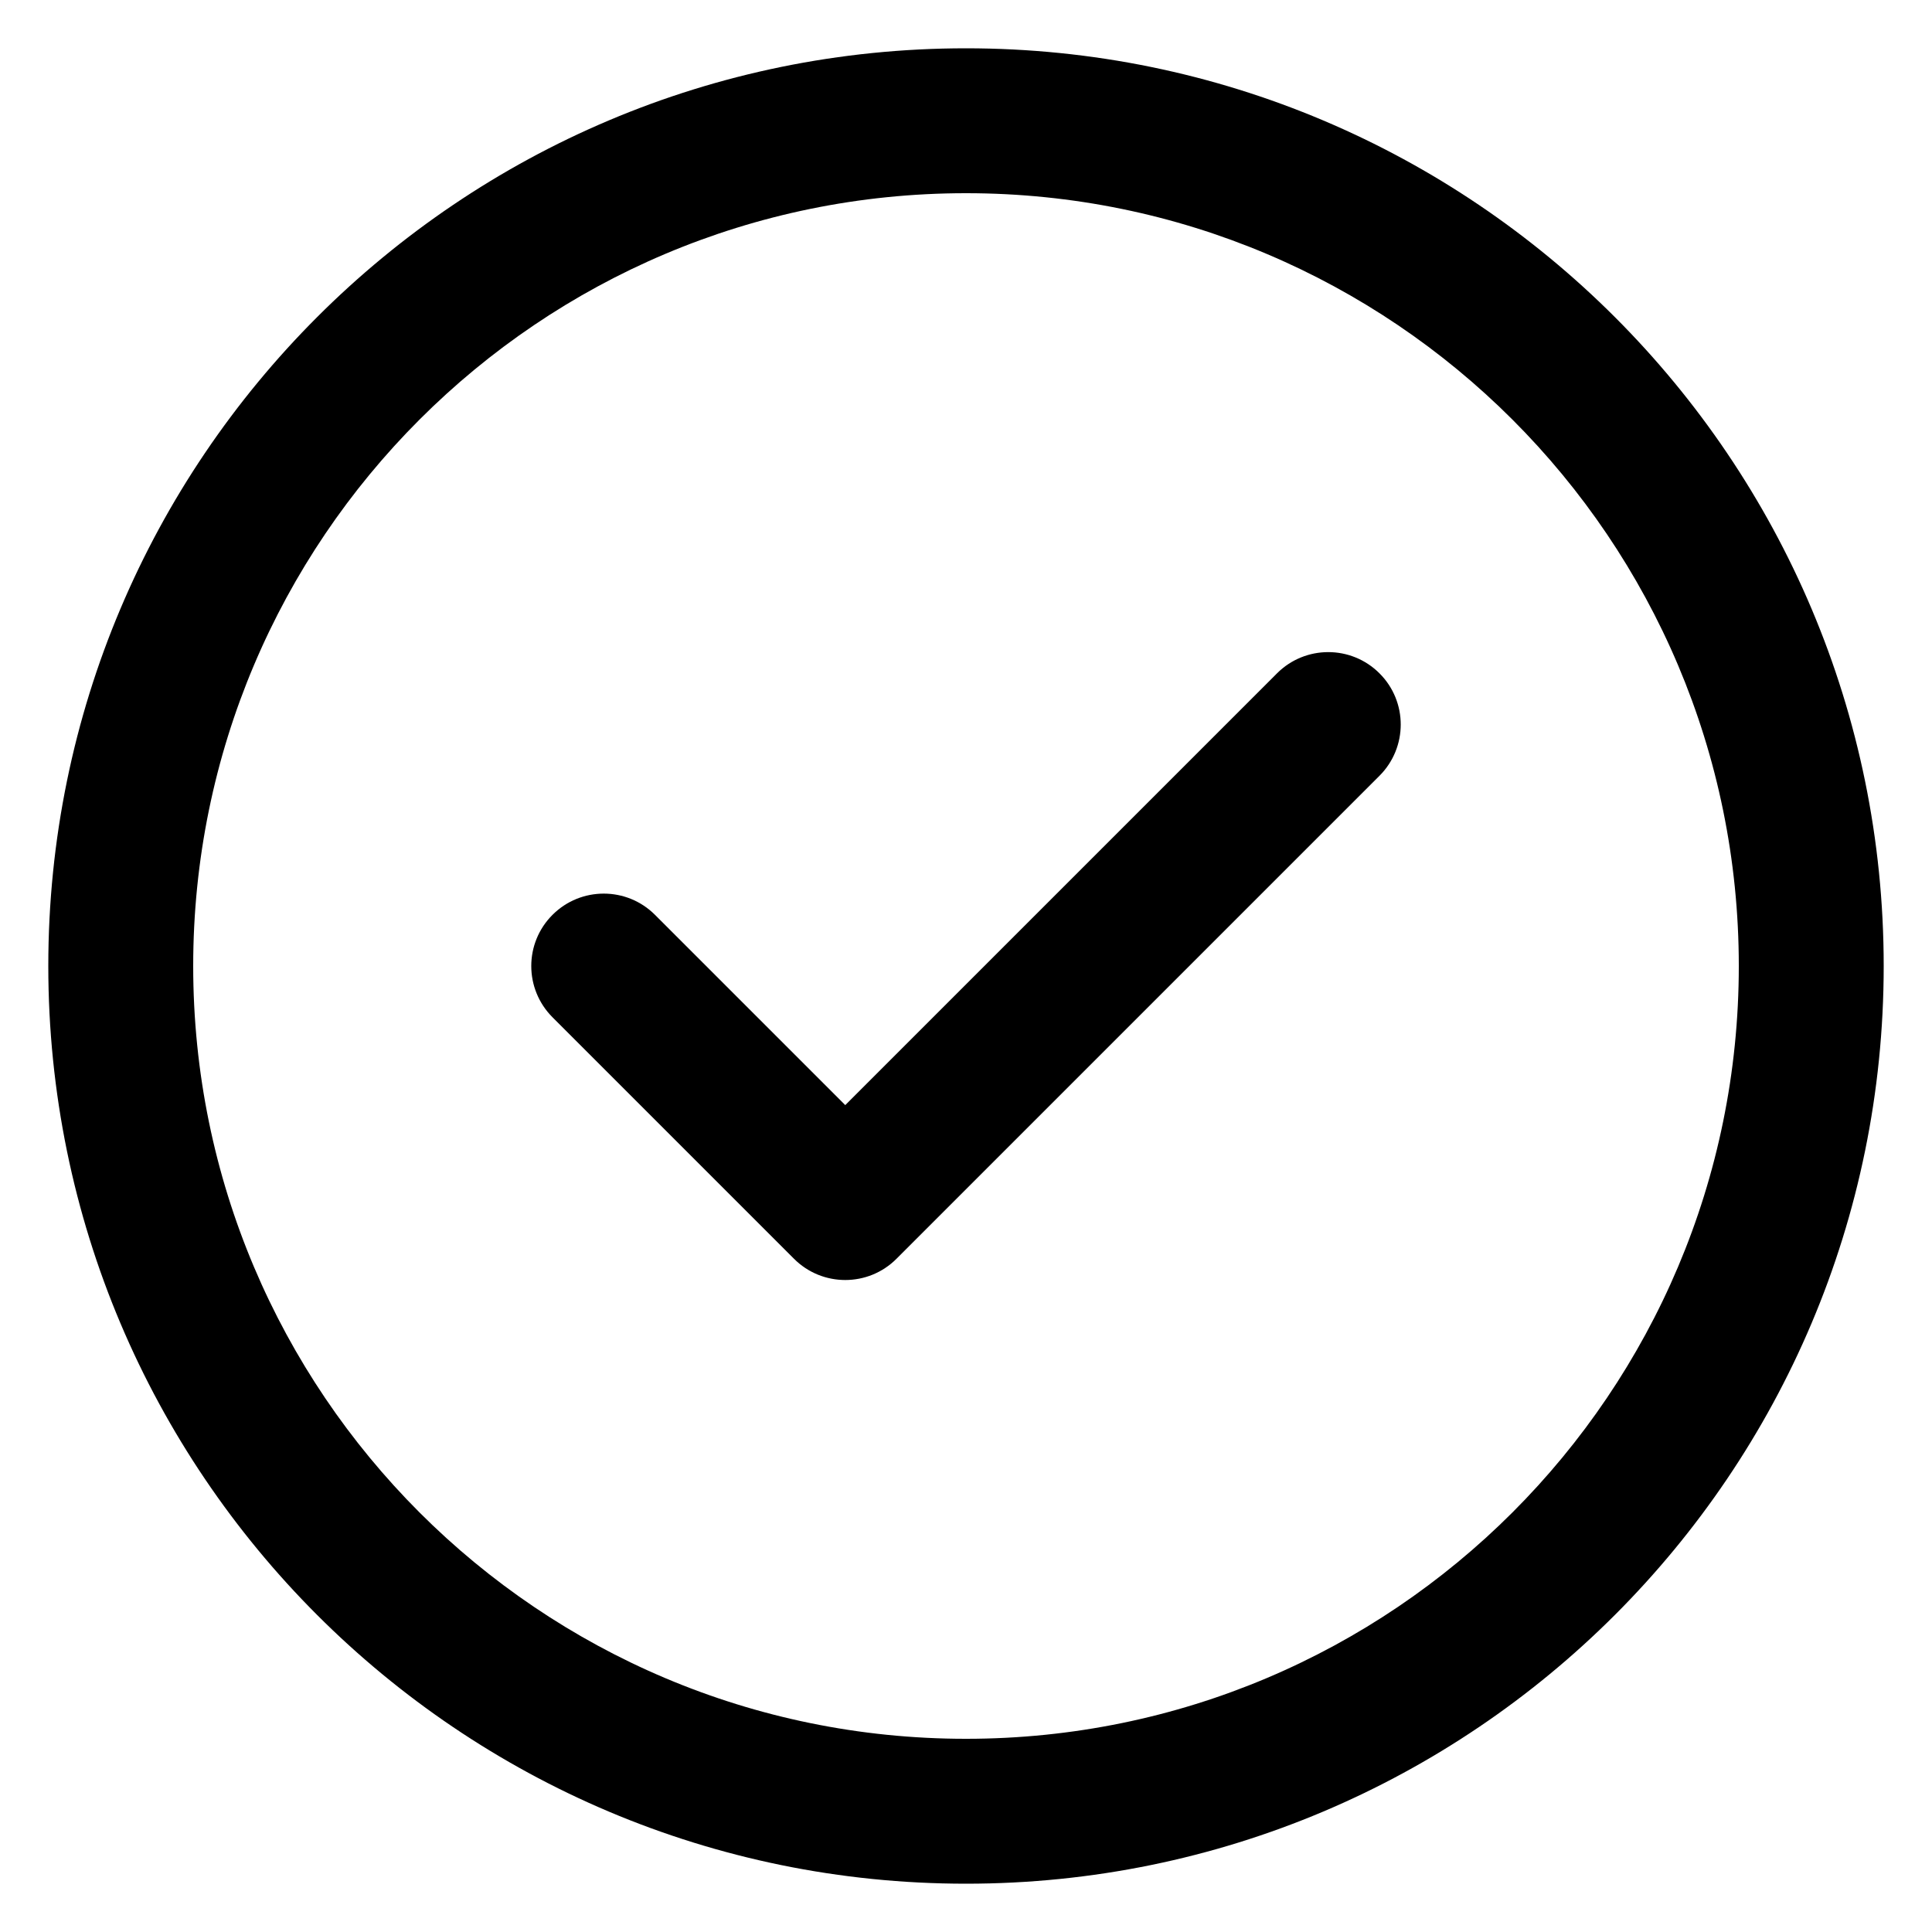
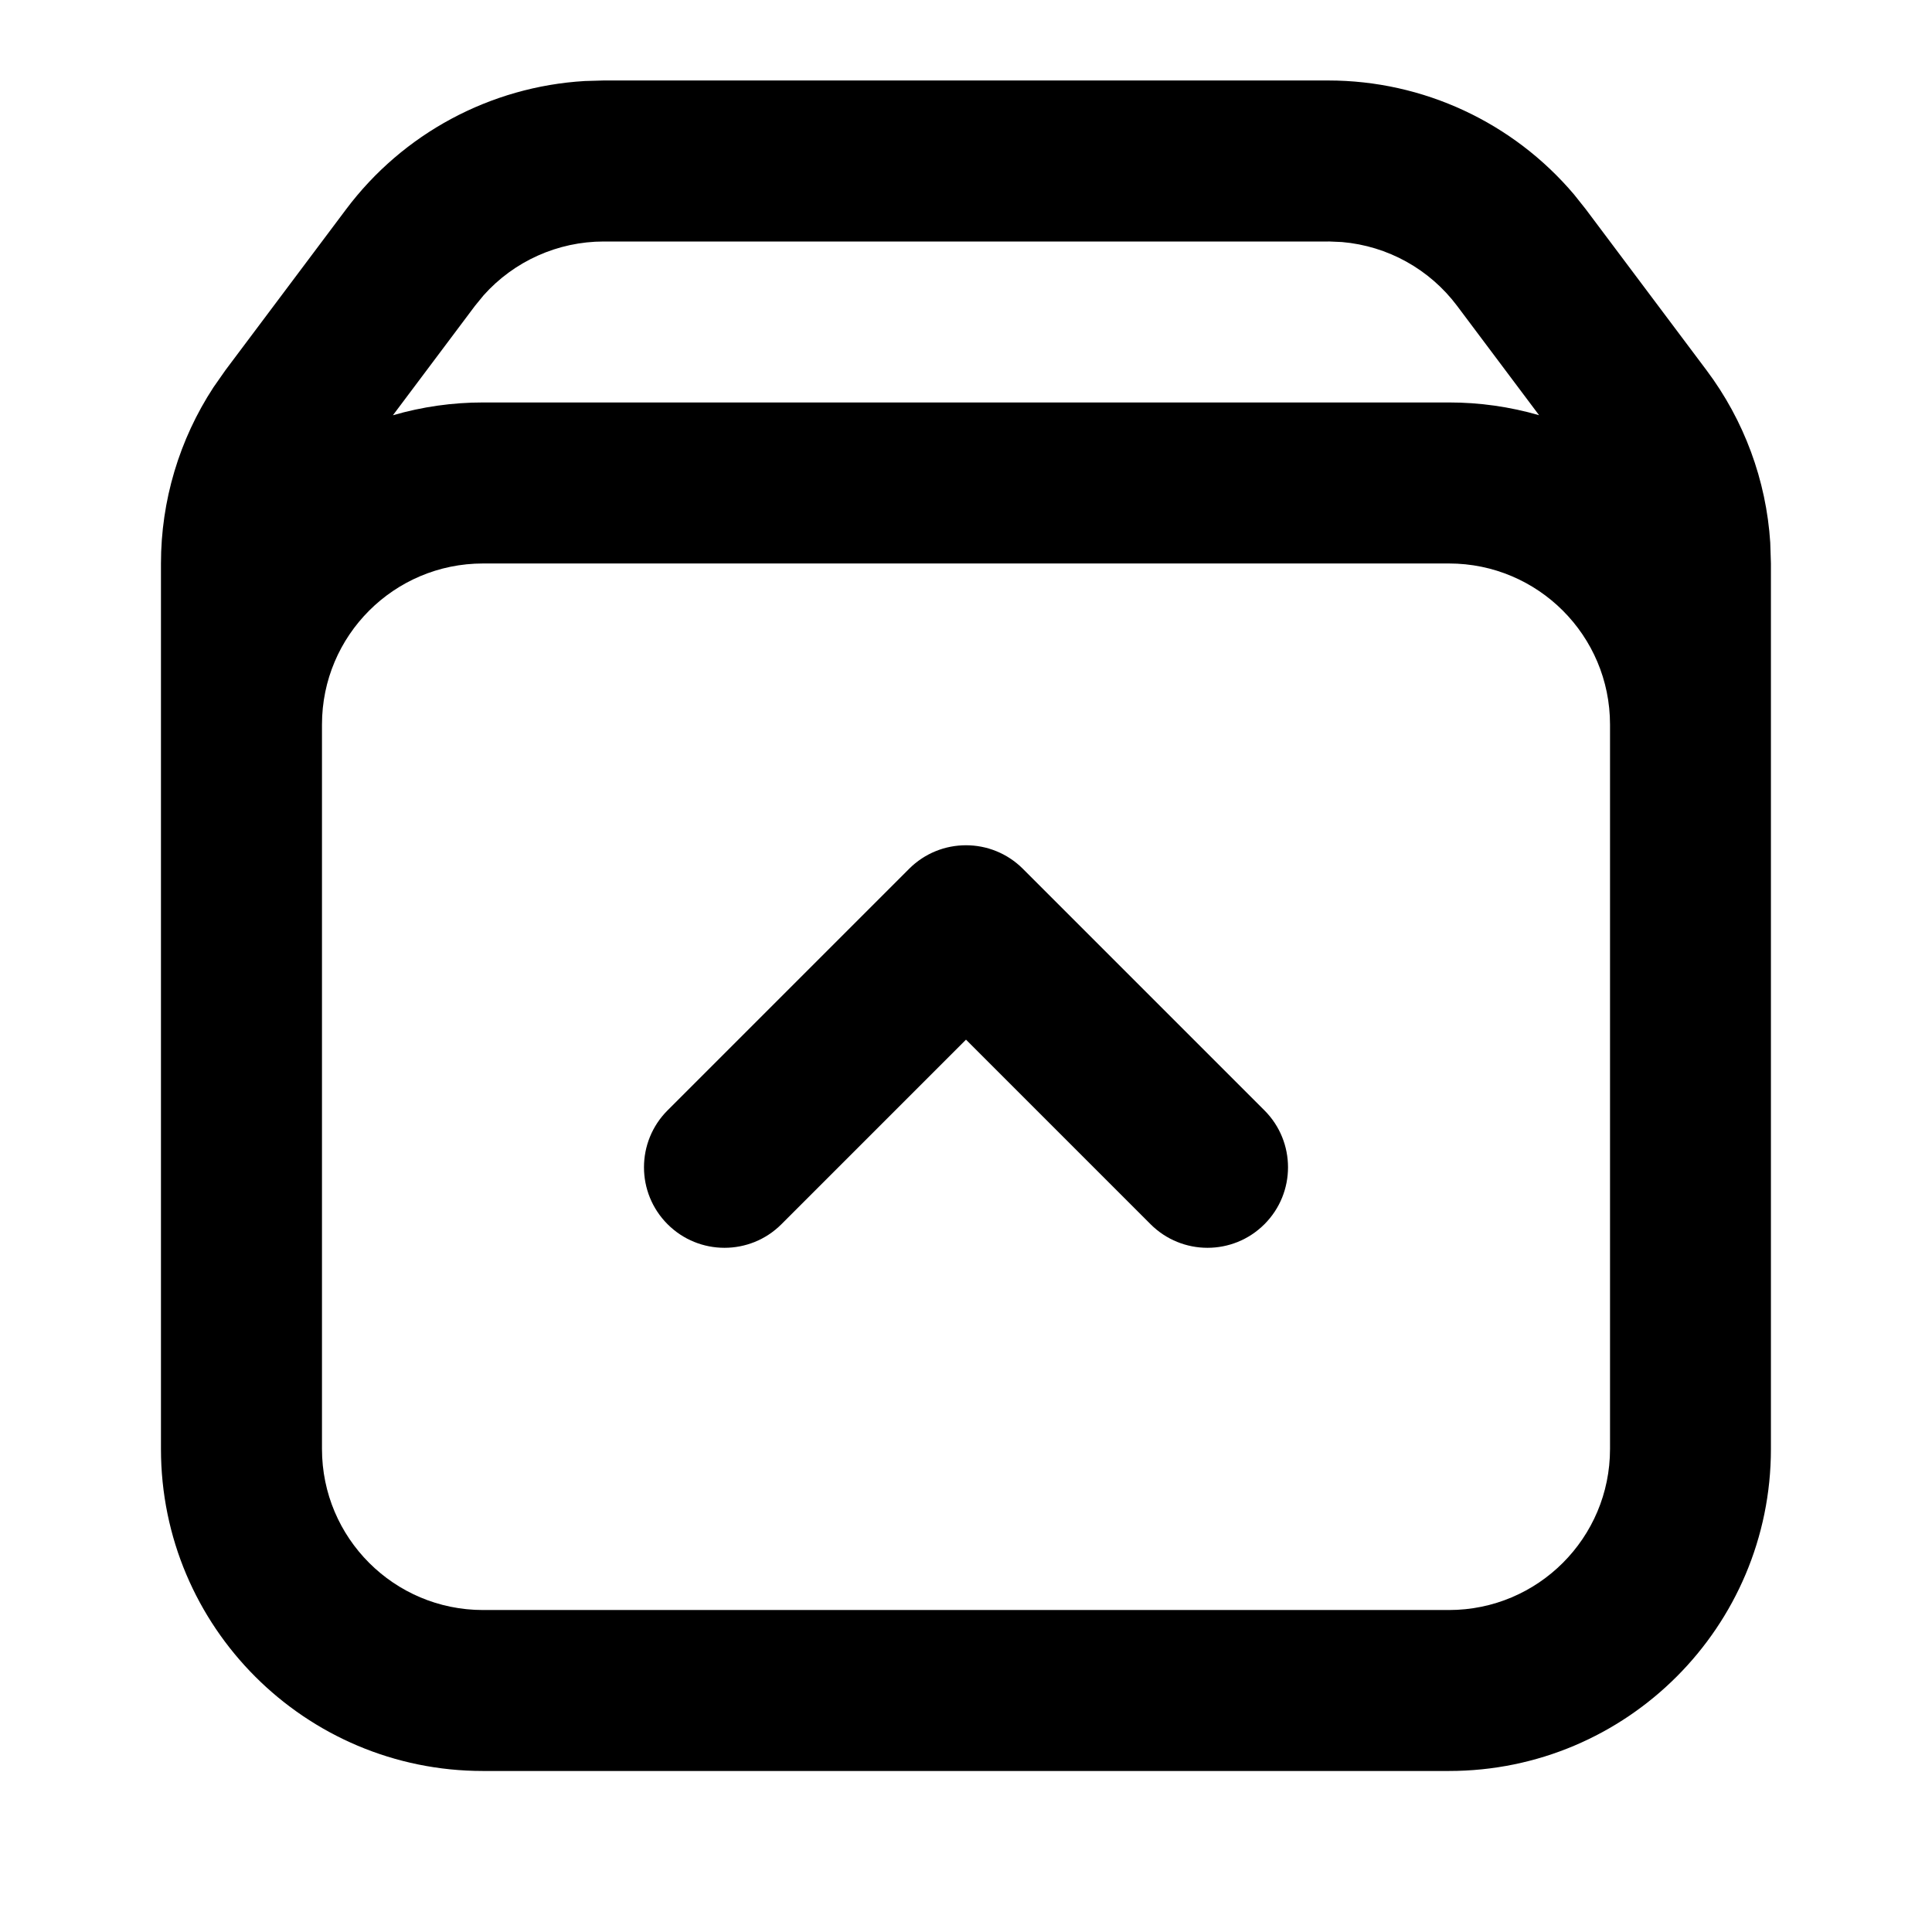
- <svg xmlns="http://www.w3.org/2000/svg" width="32" height="32" viewBox="0 0 16 16" fill="none">
-   <path fill-rule="evenodd" clip-rule="evenodd" d="M1.6 8C1.6 4.466 4.465 1.6 8 1.6C11.534 1.6 14.4 4.466 14.4 8C14.4 11.535 11.534 14.4 8 14.4C4.465 14.4 1.6 11.535 1.6 8ZM8 0.4C3.803 0.4 0.4 3.803 0.4 8C0.4 12.198 3.803 15.6 8 15.6C12.197 15.6 15.6 12.198 15.6 8C15.6 3.803 12.197 0.4 8 0.4ZM11.424 6.425C11.659 6.19 11.659 5.81 11.424 5.576C11.19 5.342 10.81 5.342 10.576 5.576L7 9.152L5.424 7.576C5.19 7.342 4.81 7.342 4.576 7.576C4.341 7.81 4.341 8.19 4.576 8.425L6.576 10.425C6.81 10.659 7.19 10.659 7.424 10.425L11.424 6.425Z" fill="currentColor" />
+ <svg xmlns="http://www.w3.org/2000/svg" width="32" height="32">
+   <path d="M10 1.333h12c1.574 0 3.061.695 4.071 1.888l.195.245 2 2.667a5.326 5.326 0 0 1 1.055 2.855l.011.345V24a5.333 5.333 0 0 1-5.333 5.333h-16A5.333 5.333 0 0 1 2.666 24V9.333c0-1.039.303-2.052.869-2.917l.198-.283 2-2.667a5.334 5.334 0 0 1 3.953-2.124l.313-.009zm14 8H8A2.667 2.667 0 0 0 5.333 12v12A2.667 2.667 0 0 0 8 26.667h16A2.667 2.667 0 0 0 26.667 24V12A2.667 2.667 0 0 0 24 9.333zm-7.057 5.058 4 4a1.333 1.333 0 1 1-1.886 1.886L16 17.22l-3.057 3.057a1.333 1.333 0 1 1-1.886-1.886l4-4a1.333 1.333 0 0 1 1.886 0zM22 4H10c-.763 0-1.486.327-1.989.89l-.144.176-1.359 1.812a5.334 5.334 0 0 1 1.493-.212h16a5.35 5.35 0 0 1 1.491.211l-1.358-1.811a2.668 2.668 0 0 0-1.906-1.057L22 3.999z" />
</svg>
